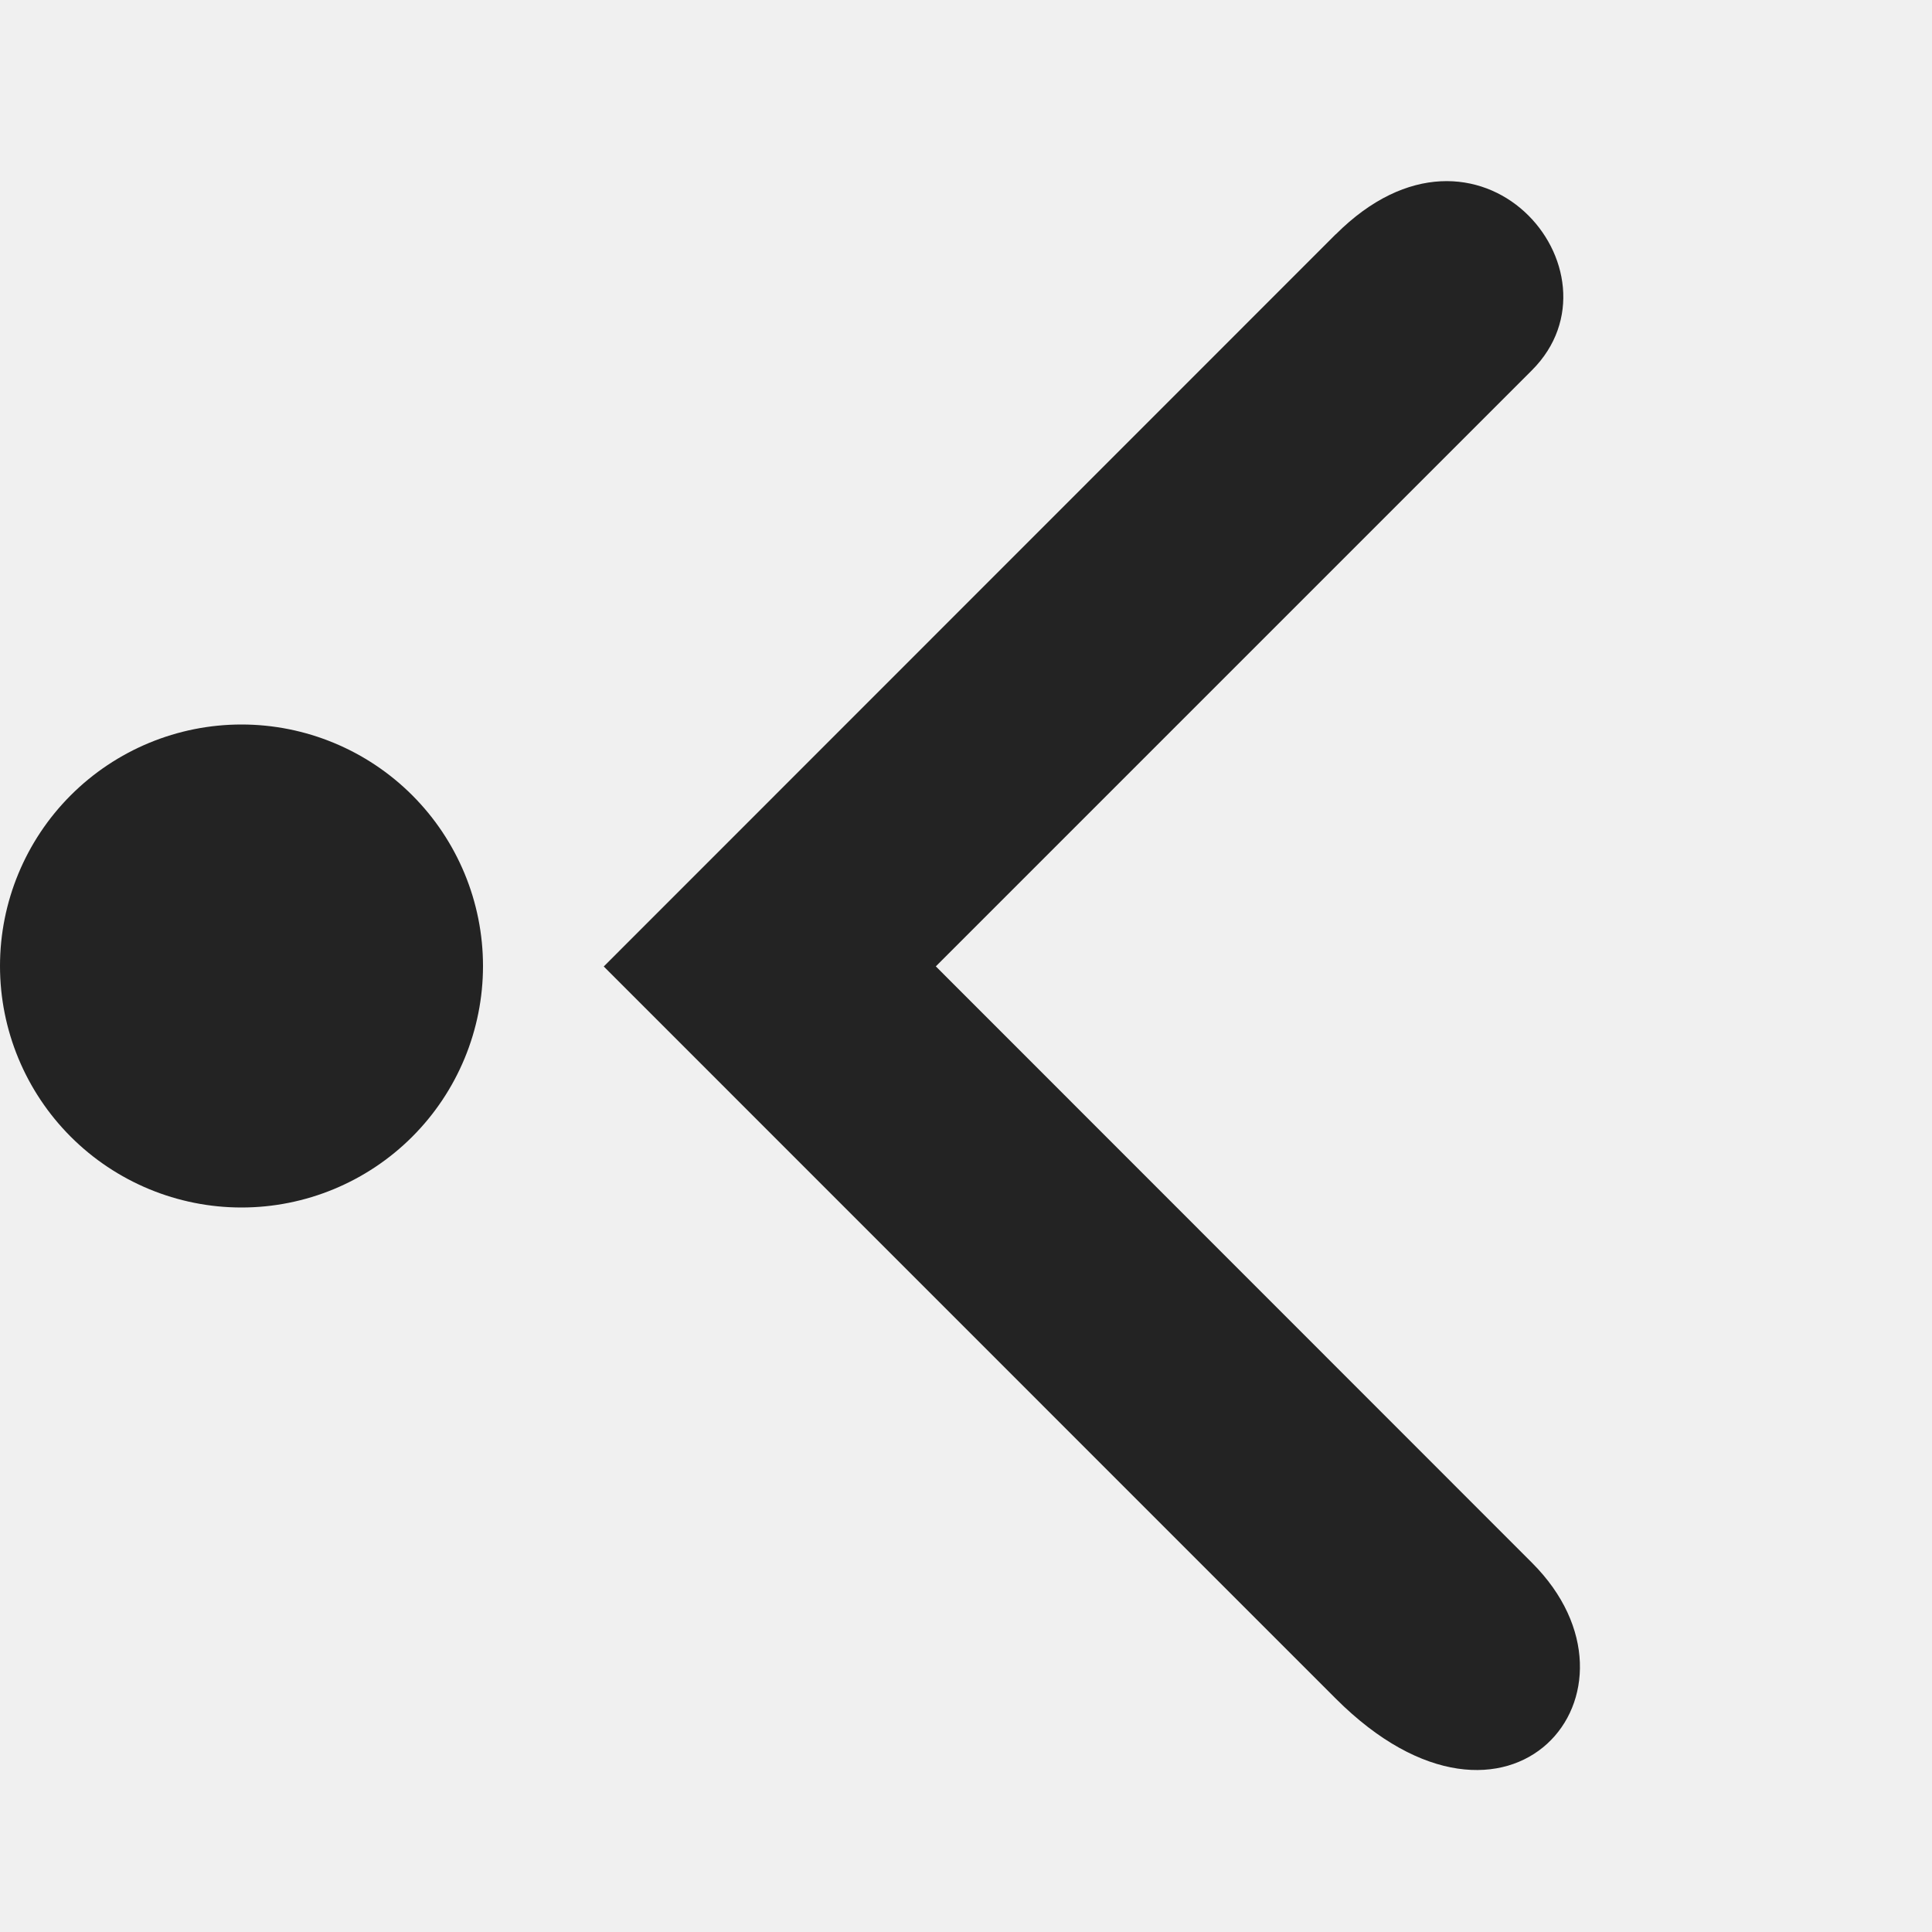
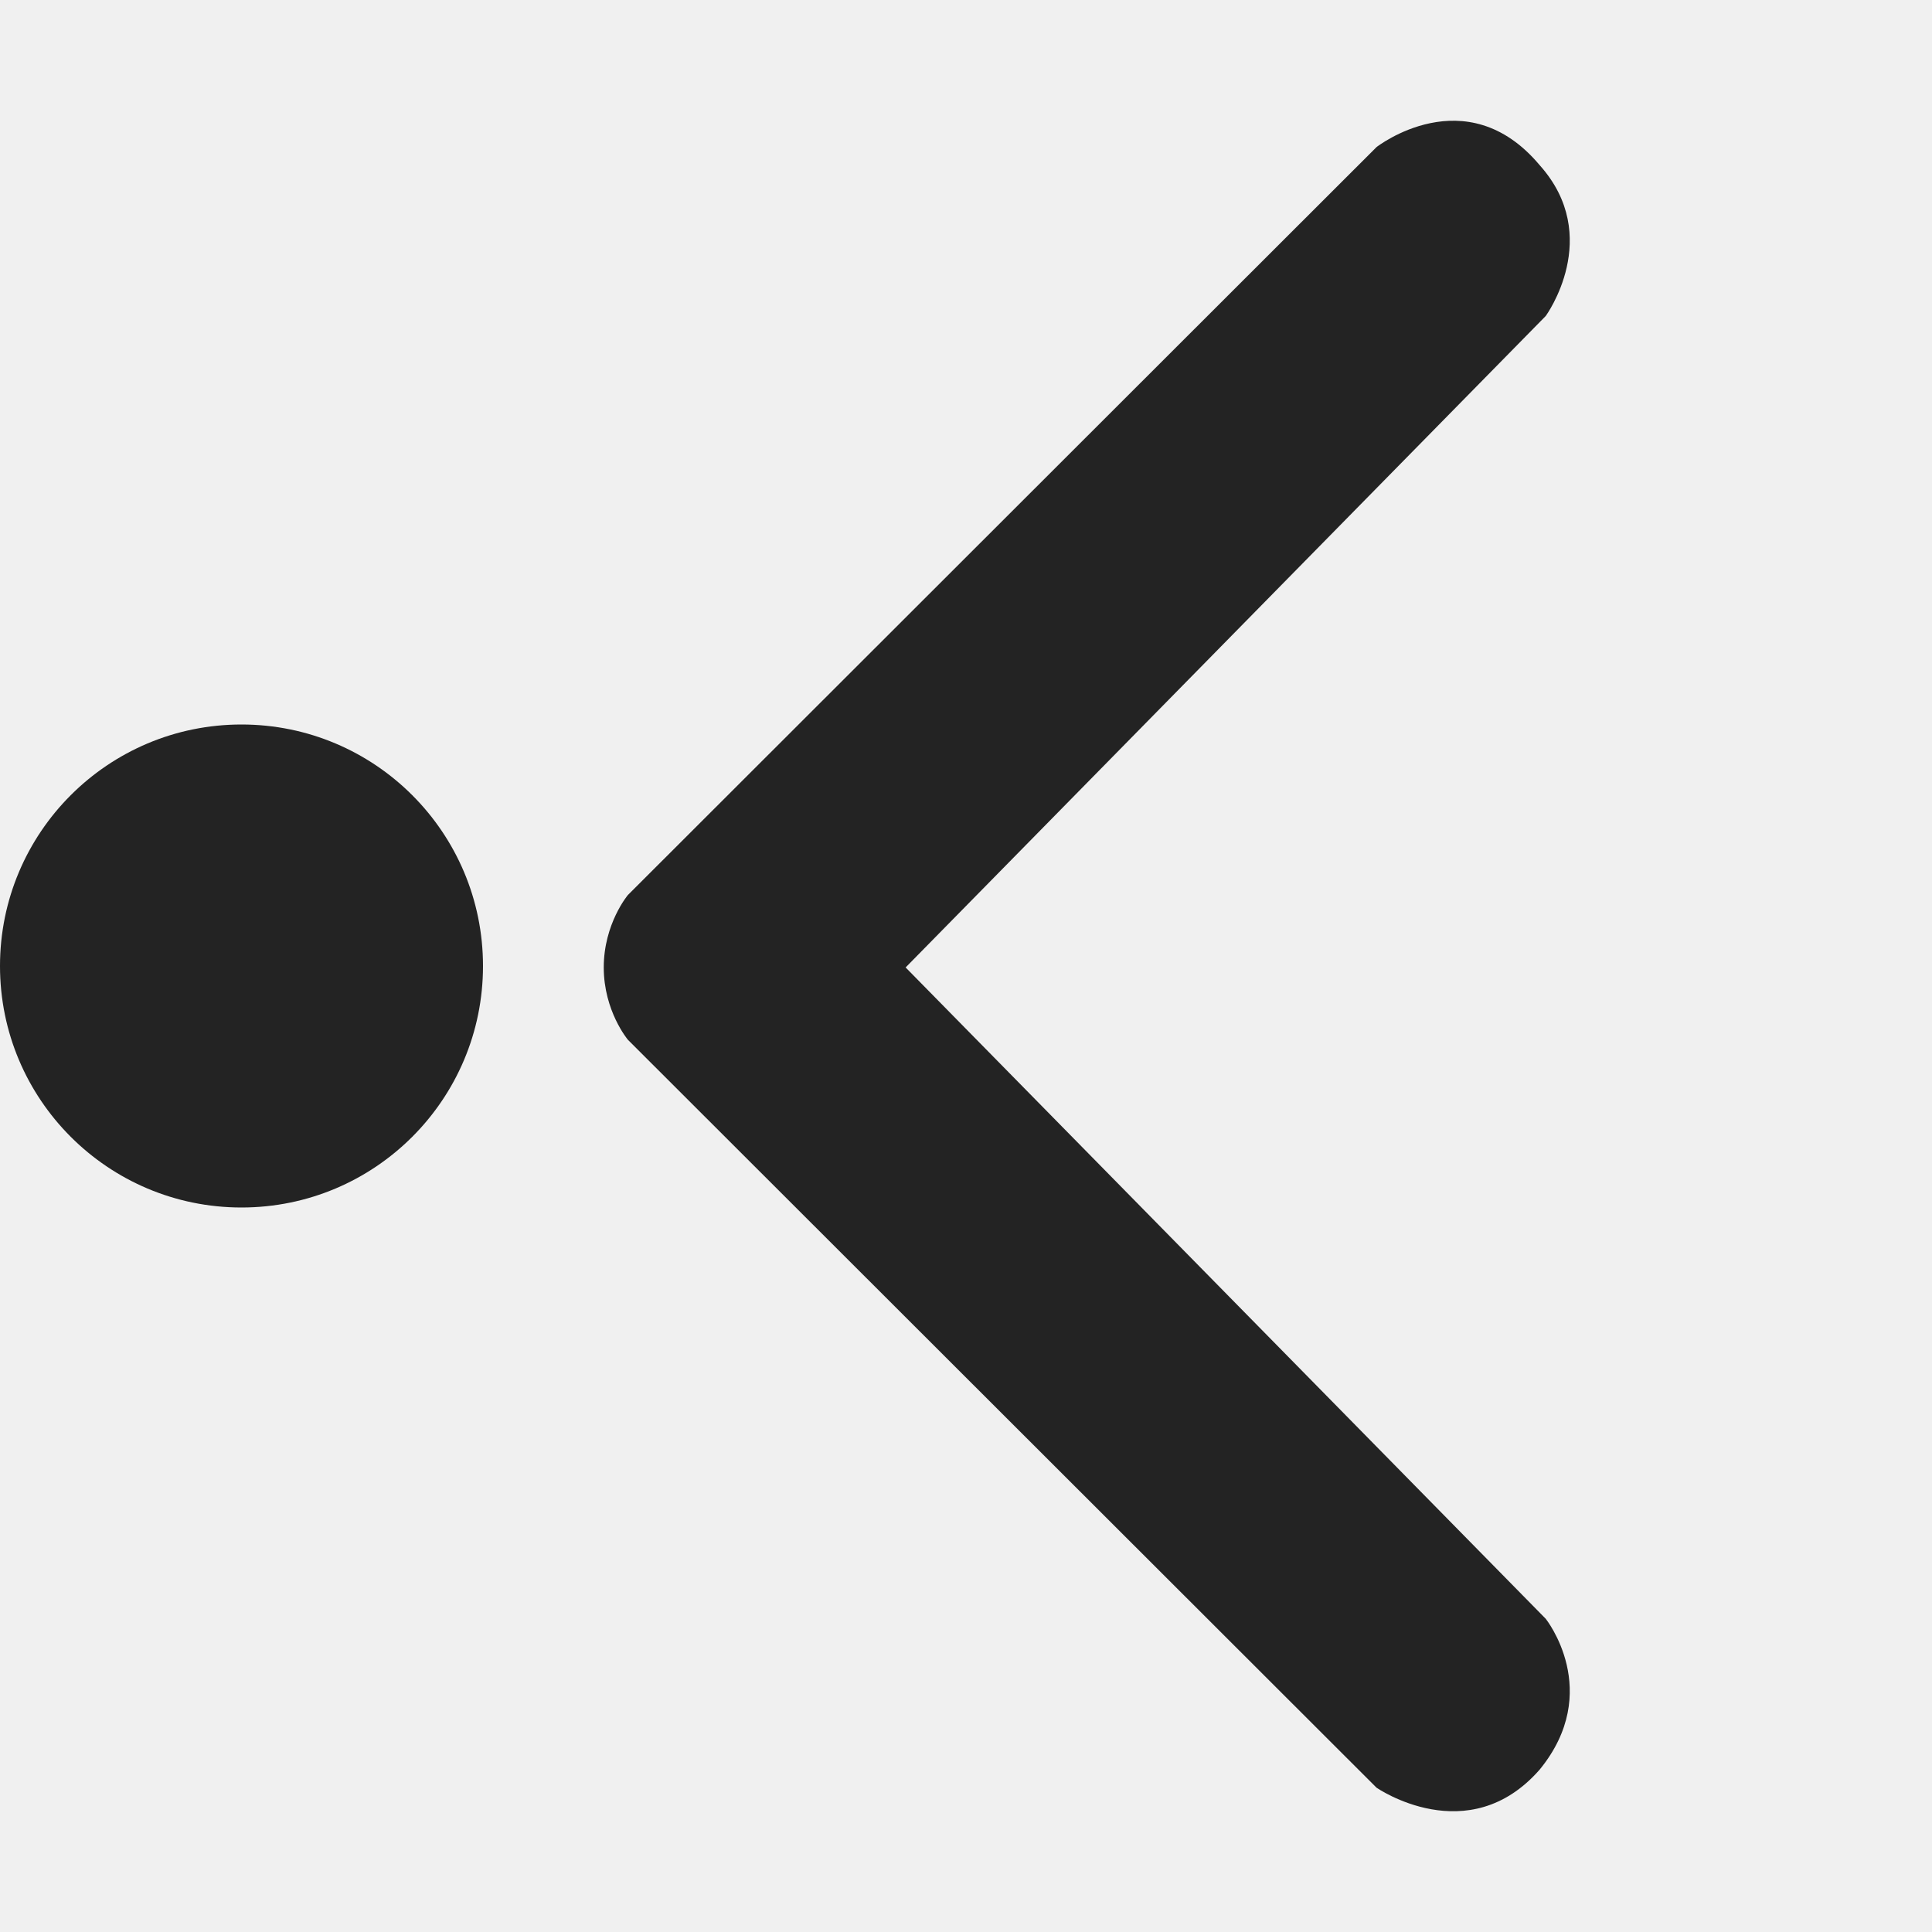
<svg xmlns="http://www.w3.org/2000/svg" width="16" height="16" viewBox="0 0 16 16" fill="none">
-   <g clip-path="url(#clip0_409_3678)">
-     <path d="M2 6C2.53 6 3.039 6.211 3.414 6.586C3.789 6.961 4 7.47 4 8C4 8.53 3.789 9.039 3.414 9.414C3.039 9.789 2.53 10 2 10C1.47 10 0.961 9.789 0.586 9.414C0.211 9.039 0 8.53 0 8C0 7.47 0.211 6.961 0.586 6.586C0.961 6.211 1.47 6 2 6ZM11.062 1.94L5 8.004L11.062 14.067C12.5 15.504 13.75 14.004 12.687 12.942L7.75 8.003L12.687 3.066C13.5 2.253 12.25 0.753 11.062 1.941V1.94Z" fill="#232323" />
-   </g>
-   <defs>
-     <clipPath id="clip0_409_3678">
-       <rect width="16" height="16" fill="white" />
-     </clipPath>
-   </defs>
+   <path d="M5.2 8.611C5.2 8.611 5 8.374 5 8.012C5 7.649 5.2 7.412 5.2 7.412L11.4 1.218C11.4 1.218 12.14 0.639 12.751 1.368C13.281 1.96 12.801 2.617 12.801 2.617L7.5 8.012L12.801 13.406C12.801 13.406 13.281 14.006 12.751 14.655C12.159 15.331 11.4 14.805 11.4 14.805L5.2 8.611Z" fill="#232323" />
+   <path d="M4 8C4 9.105 3.105 10 2 10C0.895 10 0 9.105 0 8C0 6.895 0.895 6 2 6C3.105 6 4 6.895 4 8Z" fill="#232323" />
</svg>
